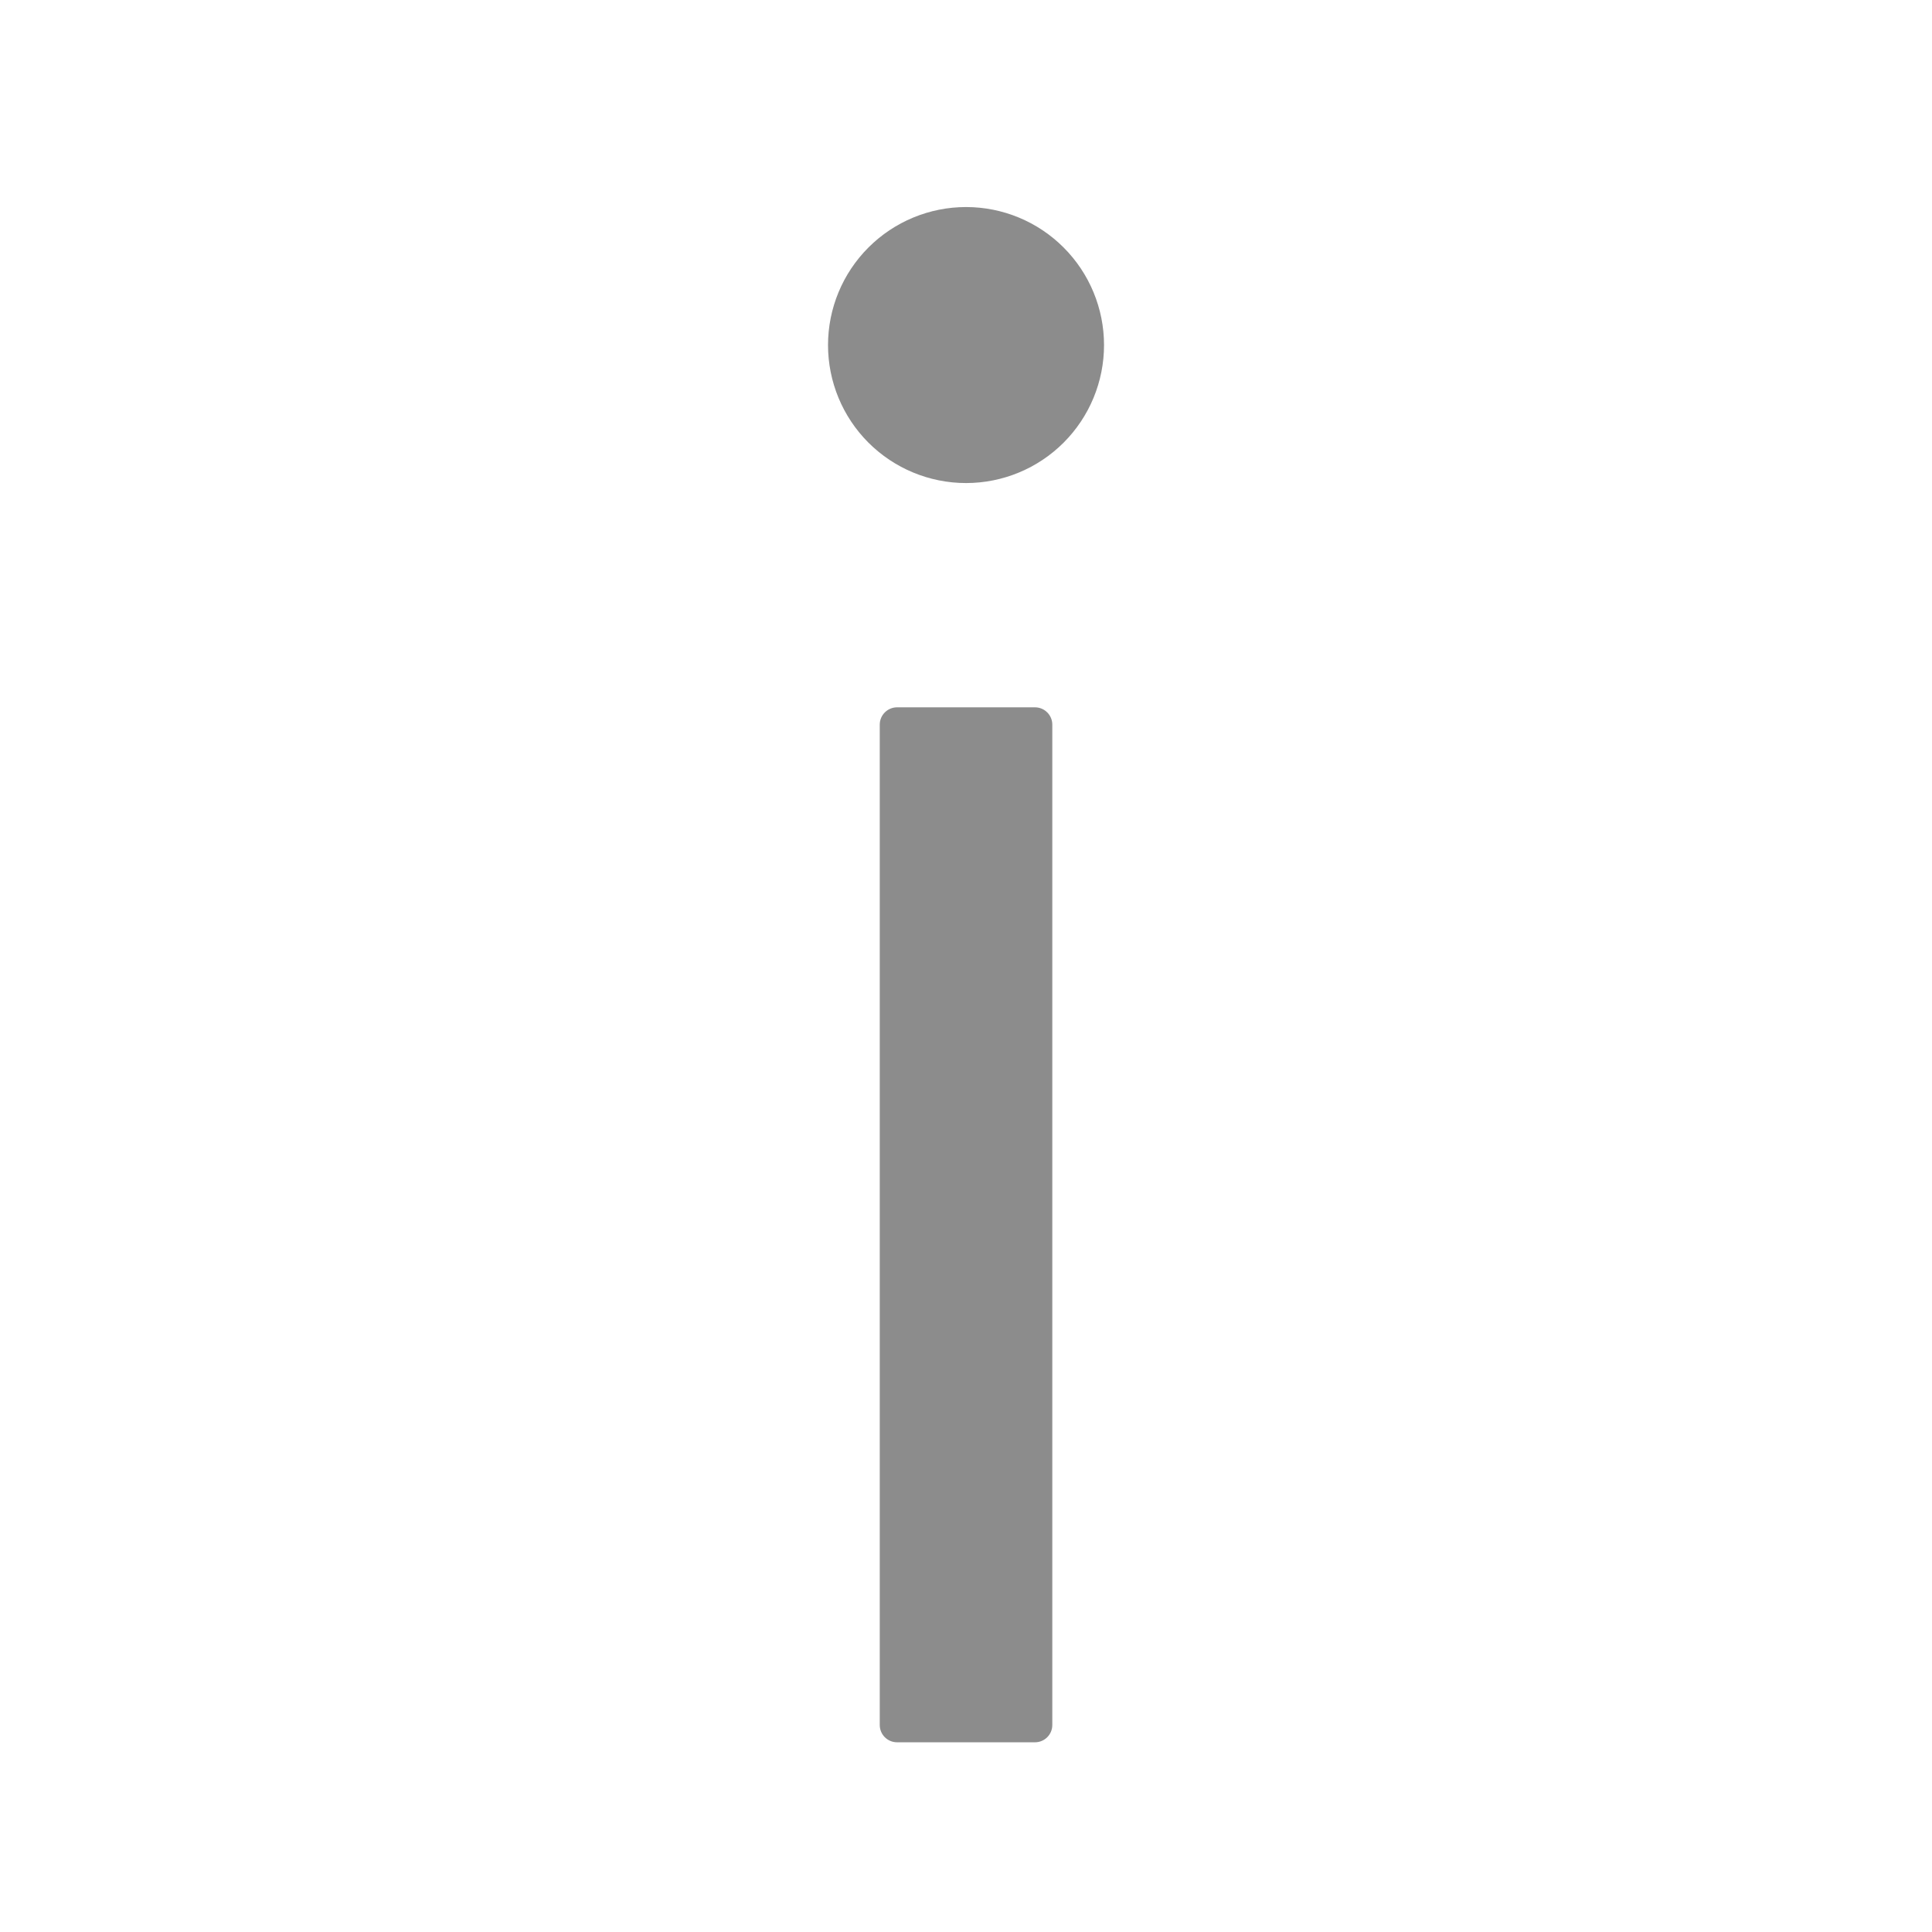
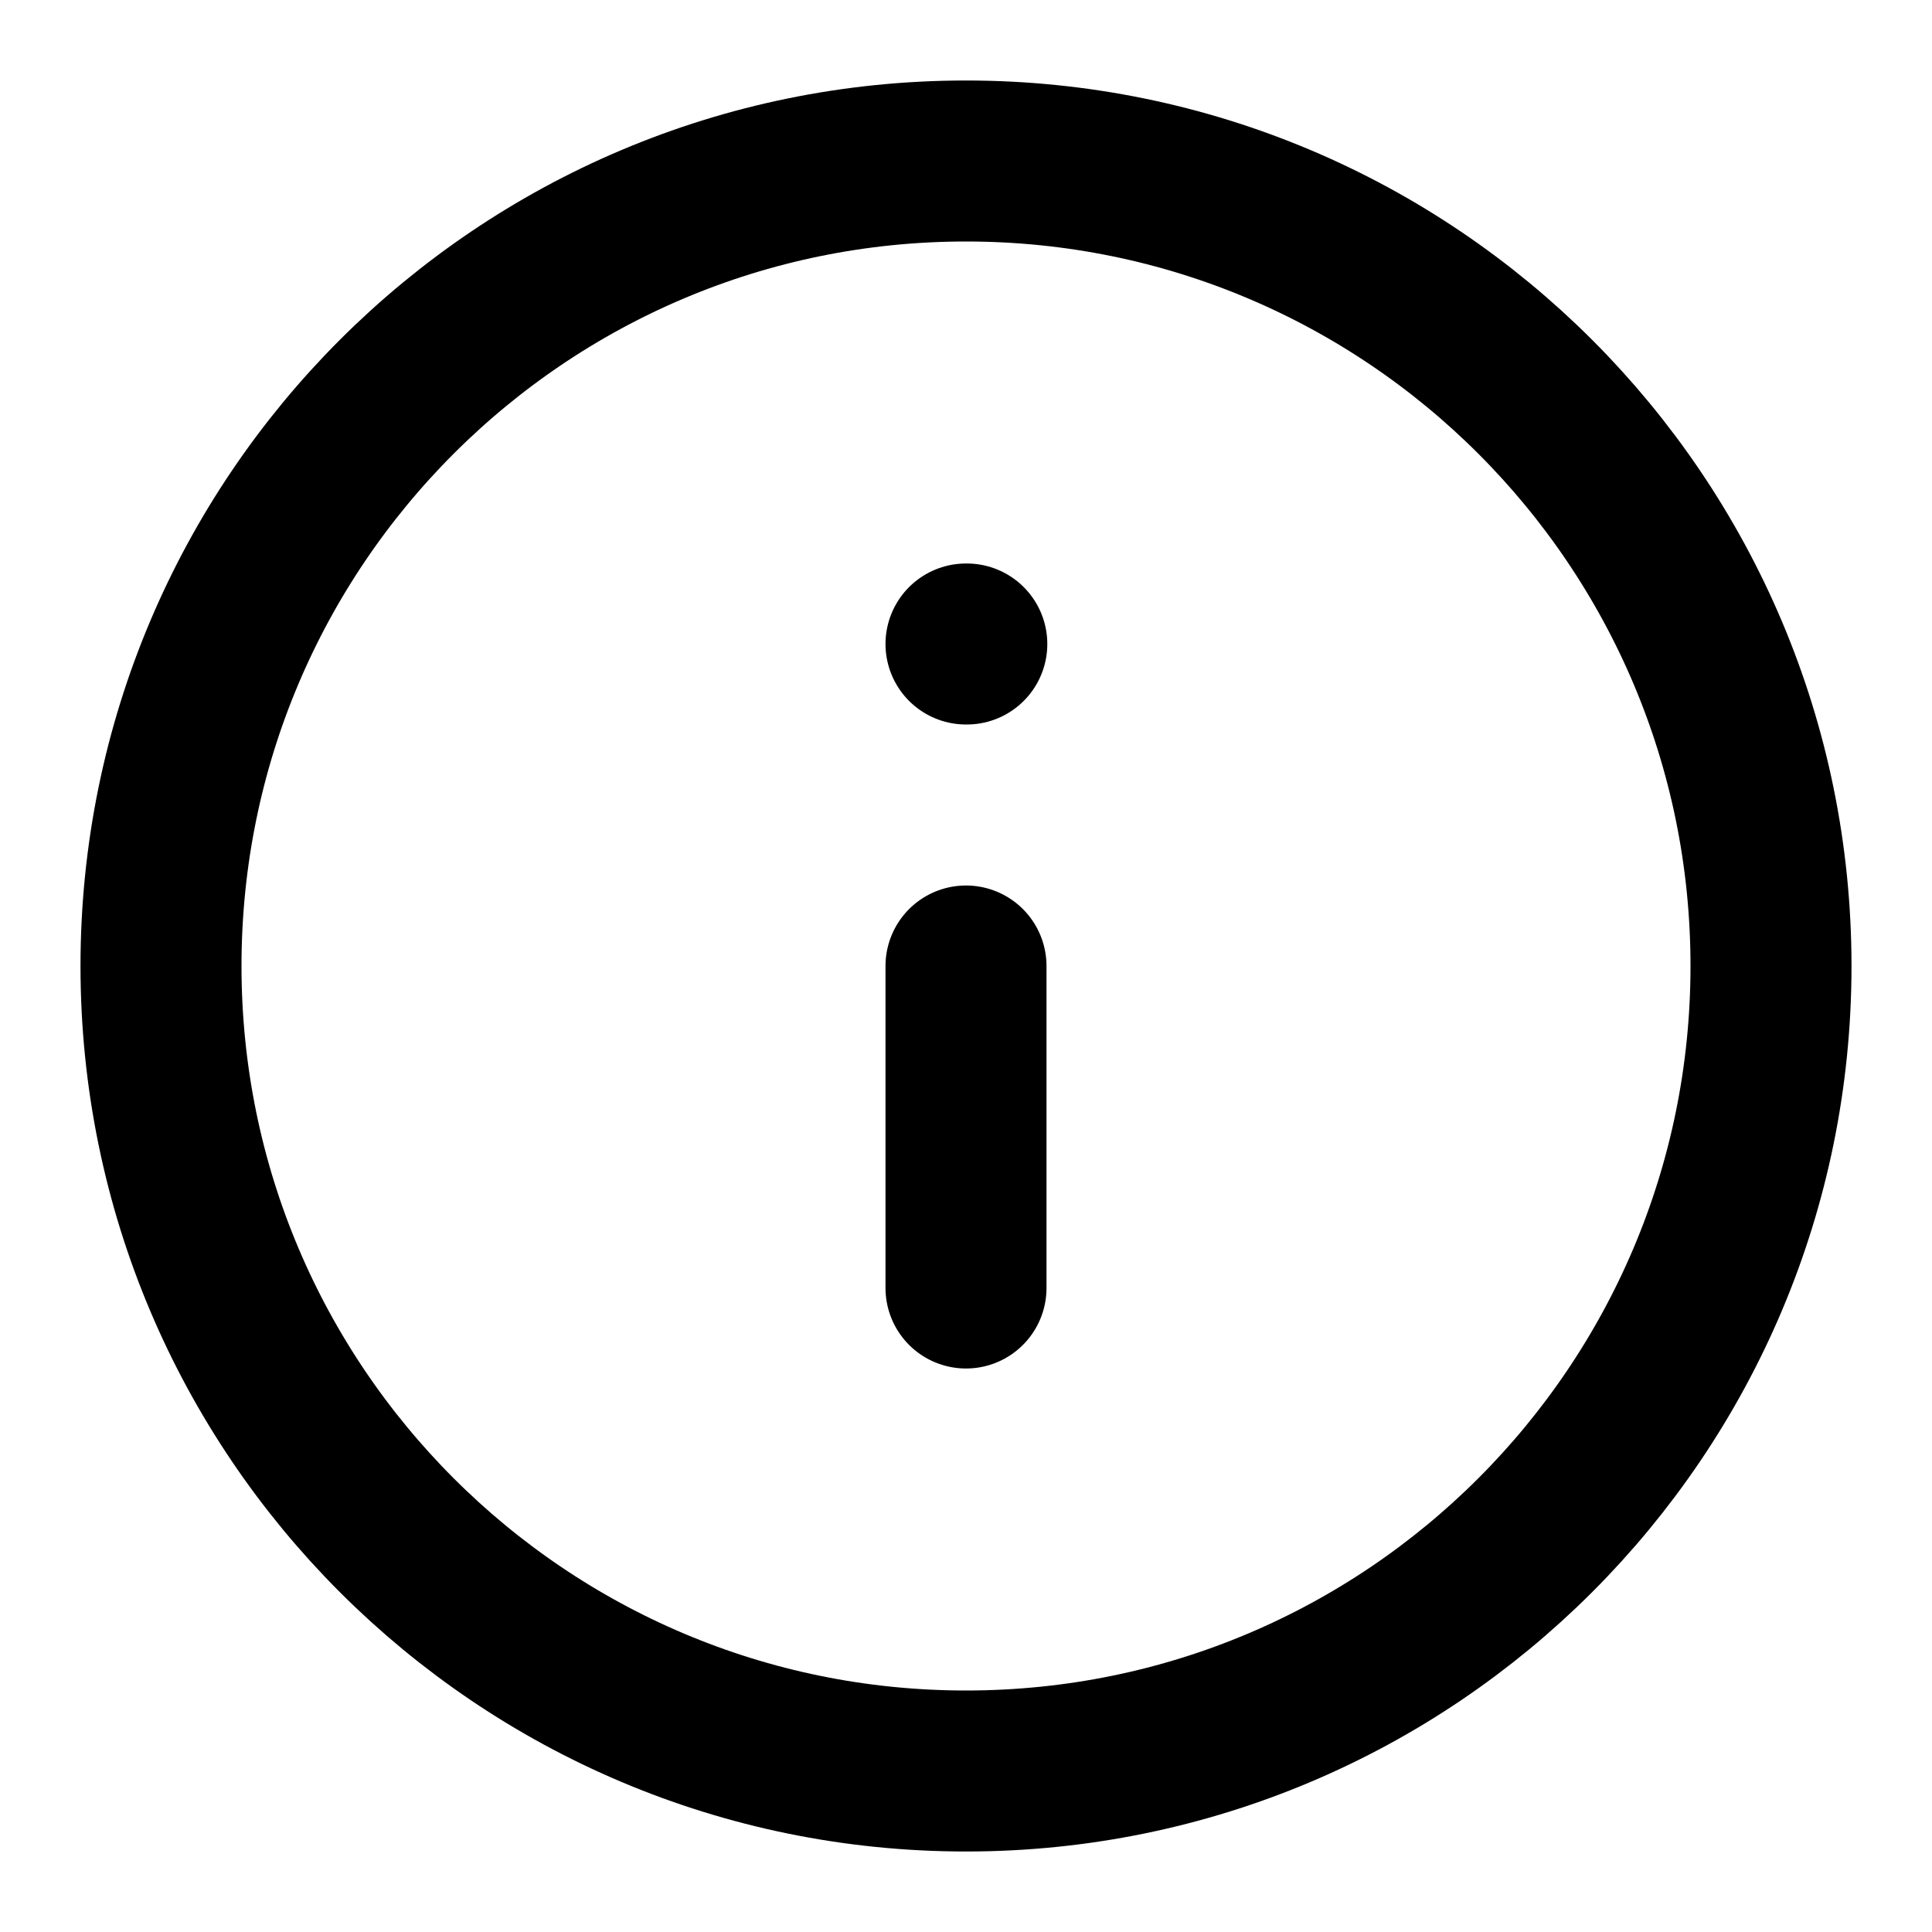
- <svg xmlns="http://www.w3.org/2000/svg" width="36" height="36" viewBox="0 0 36 36" fill="none">
-   <path d="M15.429 6.43C15.429 7.112 15.7 7.766 16.182 8.248C16.665 8.73 17.319 9.001 18.001 9.001C18.683 9.001 19.337 8.73 19.819 8.248C20.301 7.766 20.572 7.112 20.572 6.43C20.572 5.748 20.301 5.094 19.819 4.612C19.337 4.129 18.683 3.858 18.001 3.858C17.319 3.858 16.665 4.129 16.182 4.612C15.7 5.094 15.429 5.748 15.429 6.43ZM19.286 13.18H16.715C16.538 13.18 16.393 13.325 16.393 13.501V32.144C16.393 32.321 16.538 32.465 16.715 32.465H19.286C19.463 32.465 19.608 32.321 19.608 32.144V13.501C19.608 13.325 19.463 13.18 19.286 13.18Z" fill="black" fill-opacity="0.45" />
+ <svg xmlns="http://www.w3.org/2000/svg" width="24" height="24" viewBox="0 0 24 24" fill="none">
+   <path d="M12 16V12M12 8H12.01M22 12C22 17.523 17.523 22 12 22C6.477 22 2 17.523 2 12C2 6.477 6.477 2 12 2C17.523 2 22 6.477 22 12Z" stroke="black" stroke-width="2" stroke-linecap="round" stroke-linejoin="round" />
</svg>
